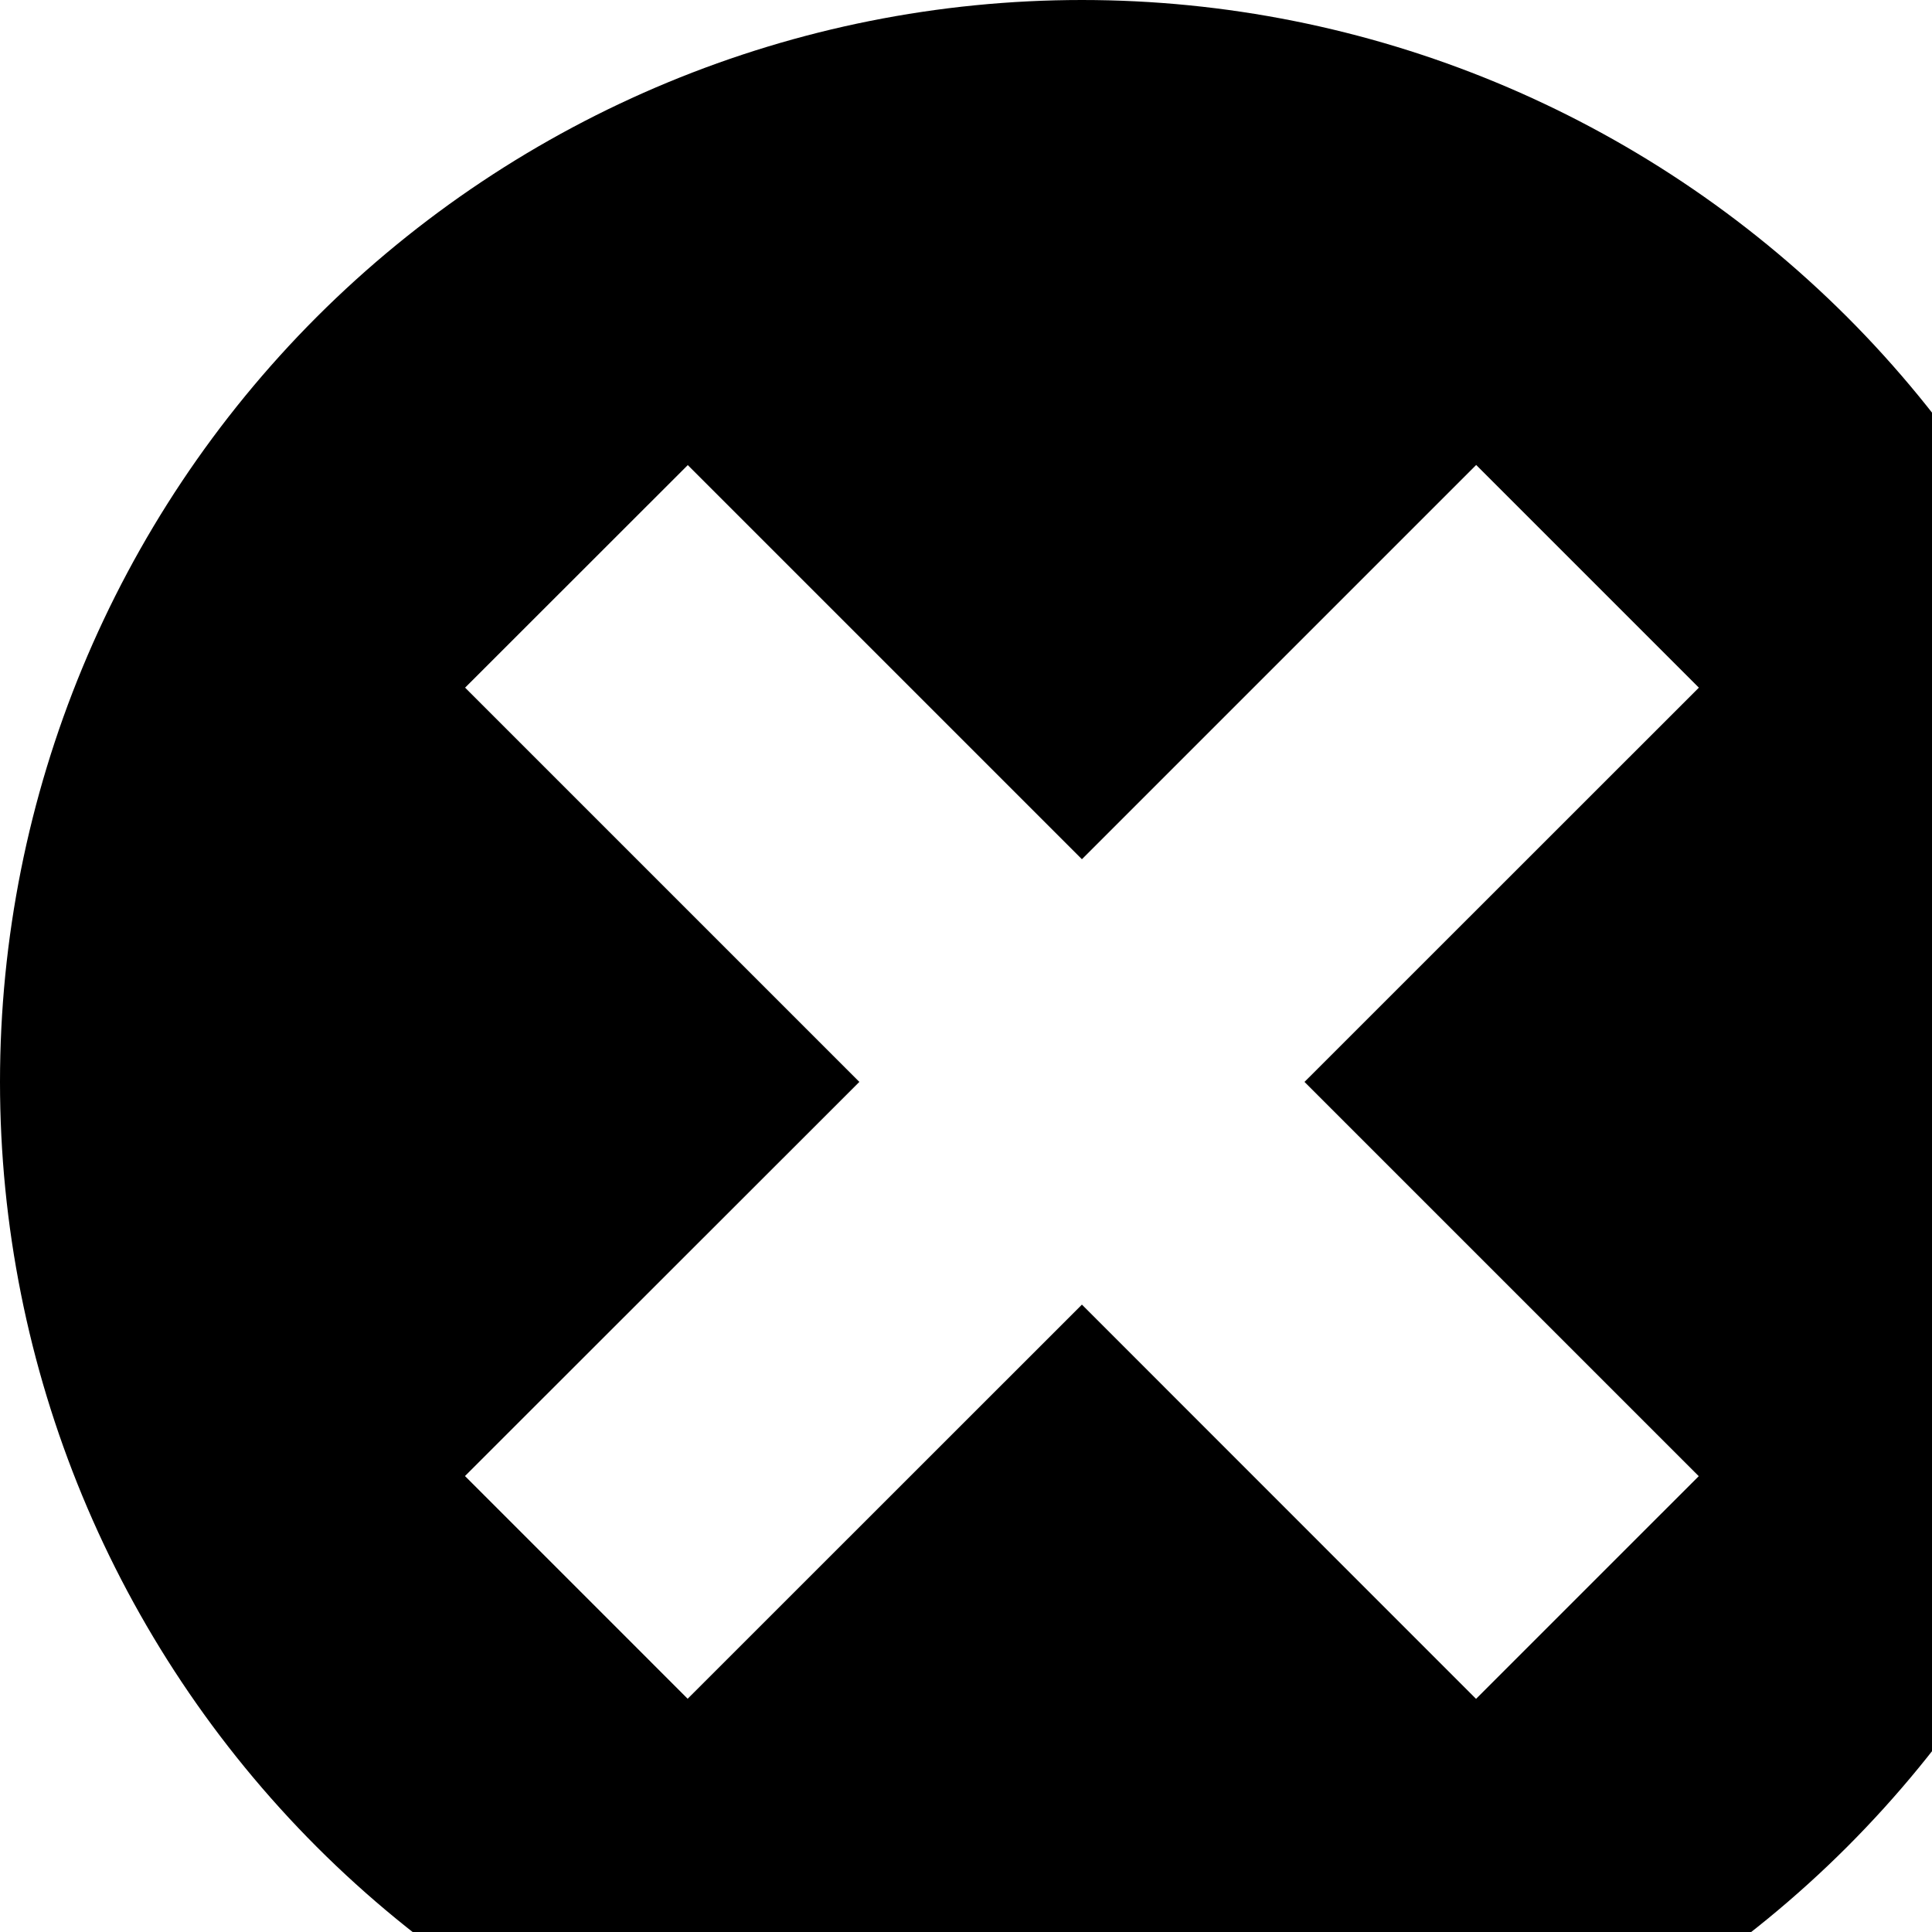
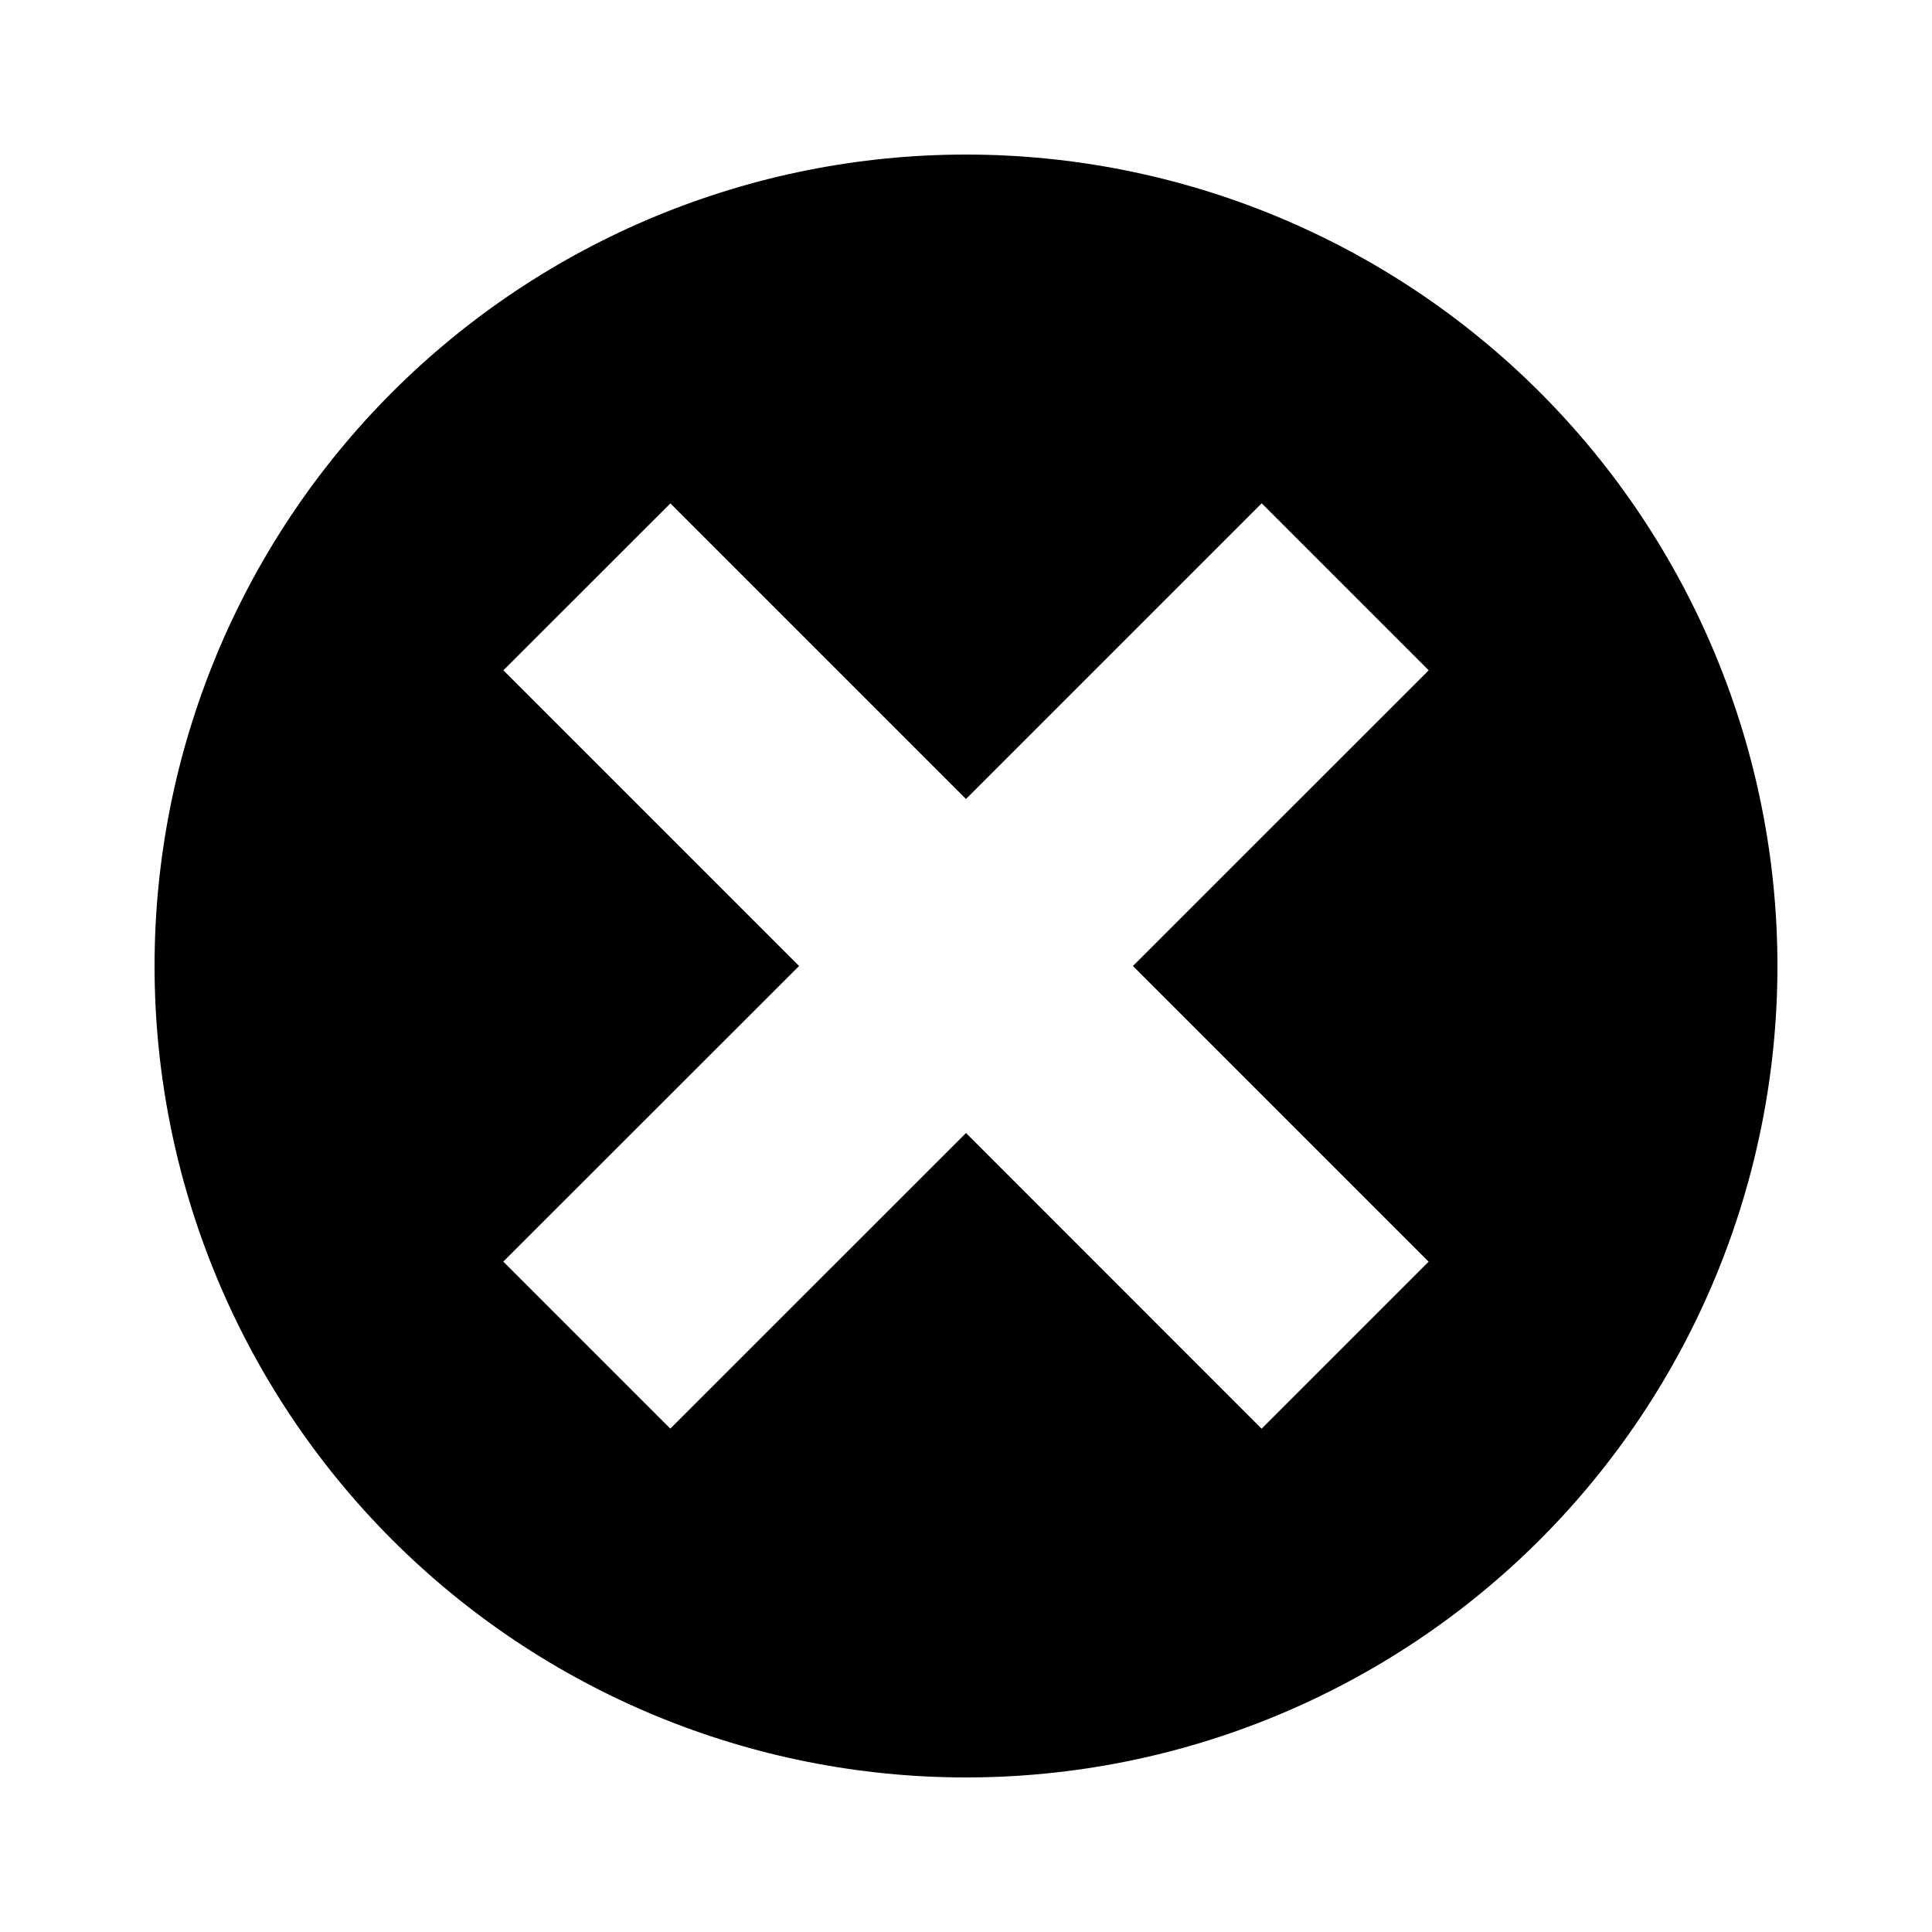
- <svg xmlns="http://www.w3.org/2000/svg" width="15" height="15" viewBox="0 0 15 15" fill="none">
-   <path d="M8.4 0C6.172 0 4.036 0.885 2.46 2.46C0.885 4.036 0 6.172 0 8.4C0 10.628 0.885 12.764 2.46 14.34C4.036 15.915 6.172 16.8 8.4 16.8C10.628 16.8 12.764 15.915 14.34 14.34C15.915 12.764 16.8 10.628 16.8 8.4C16.8 6.172 15.915 4.036 14.34 2.46C12.764 0.885 10.628 0 8.4 0V0ZM13.189 11.461L11.46 13.19L8.4 10.129L5.339 13.189L3.61 11.46L6.672 8.4L3.611 5.339L5.34 3.611L8.4 6.671L11.461 3.61L13.19 5.339L10.128 8.4L13.189 11.461Z" fill="black" />
+ <svg xmlns="http://www.w3.org/2000/svg" width="20" height="20" viewBox="0 0 20 20" fill="none">
+   <path d="M10 1.6C7.772 1.6 5.636 2.485 4.06 4.06C2.485 5.636 1.6 7.772 1.6 10C1.6 12.228 2.485 14.364 4.06 15.94C5.636 17.515 7.772 18.4 10 18.4C12.228 18.4 14.364 17.515 15.94 15.94C17.515 14.364 18.4 12.228 18.4 10C18.4 7.772 17.515 5.636 15.94 4.06C14.364 2.485 12.228 1.6 10 1.6V1.6ZM14.789 13.061L13.06 14.79L10 11.729L6.939 14.789L5.21 13.06L8.272 10L5.211 6.939L6.94 5.211L10 8.271L13.061 5.21L14.79 6.939L11.728 10L14.789 13.061Z" fill="black" />
</svg>
